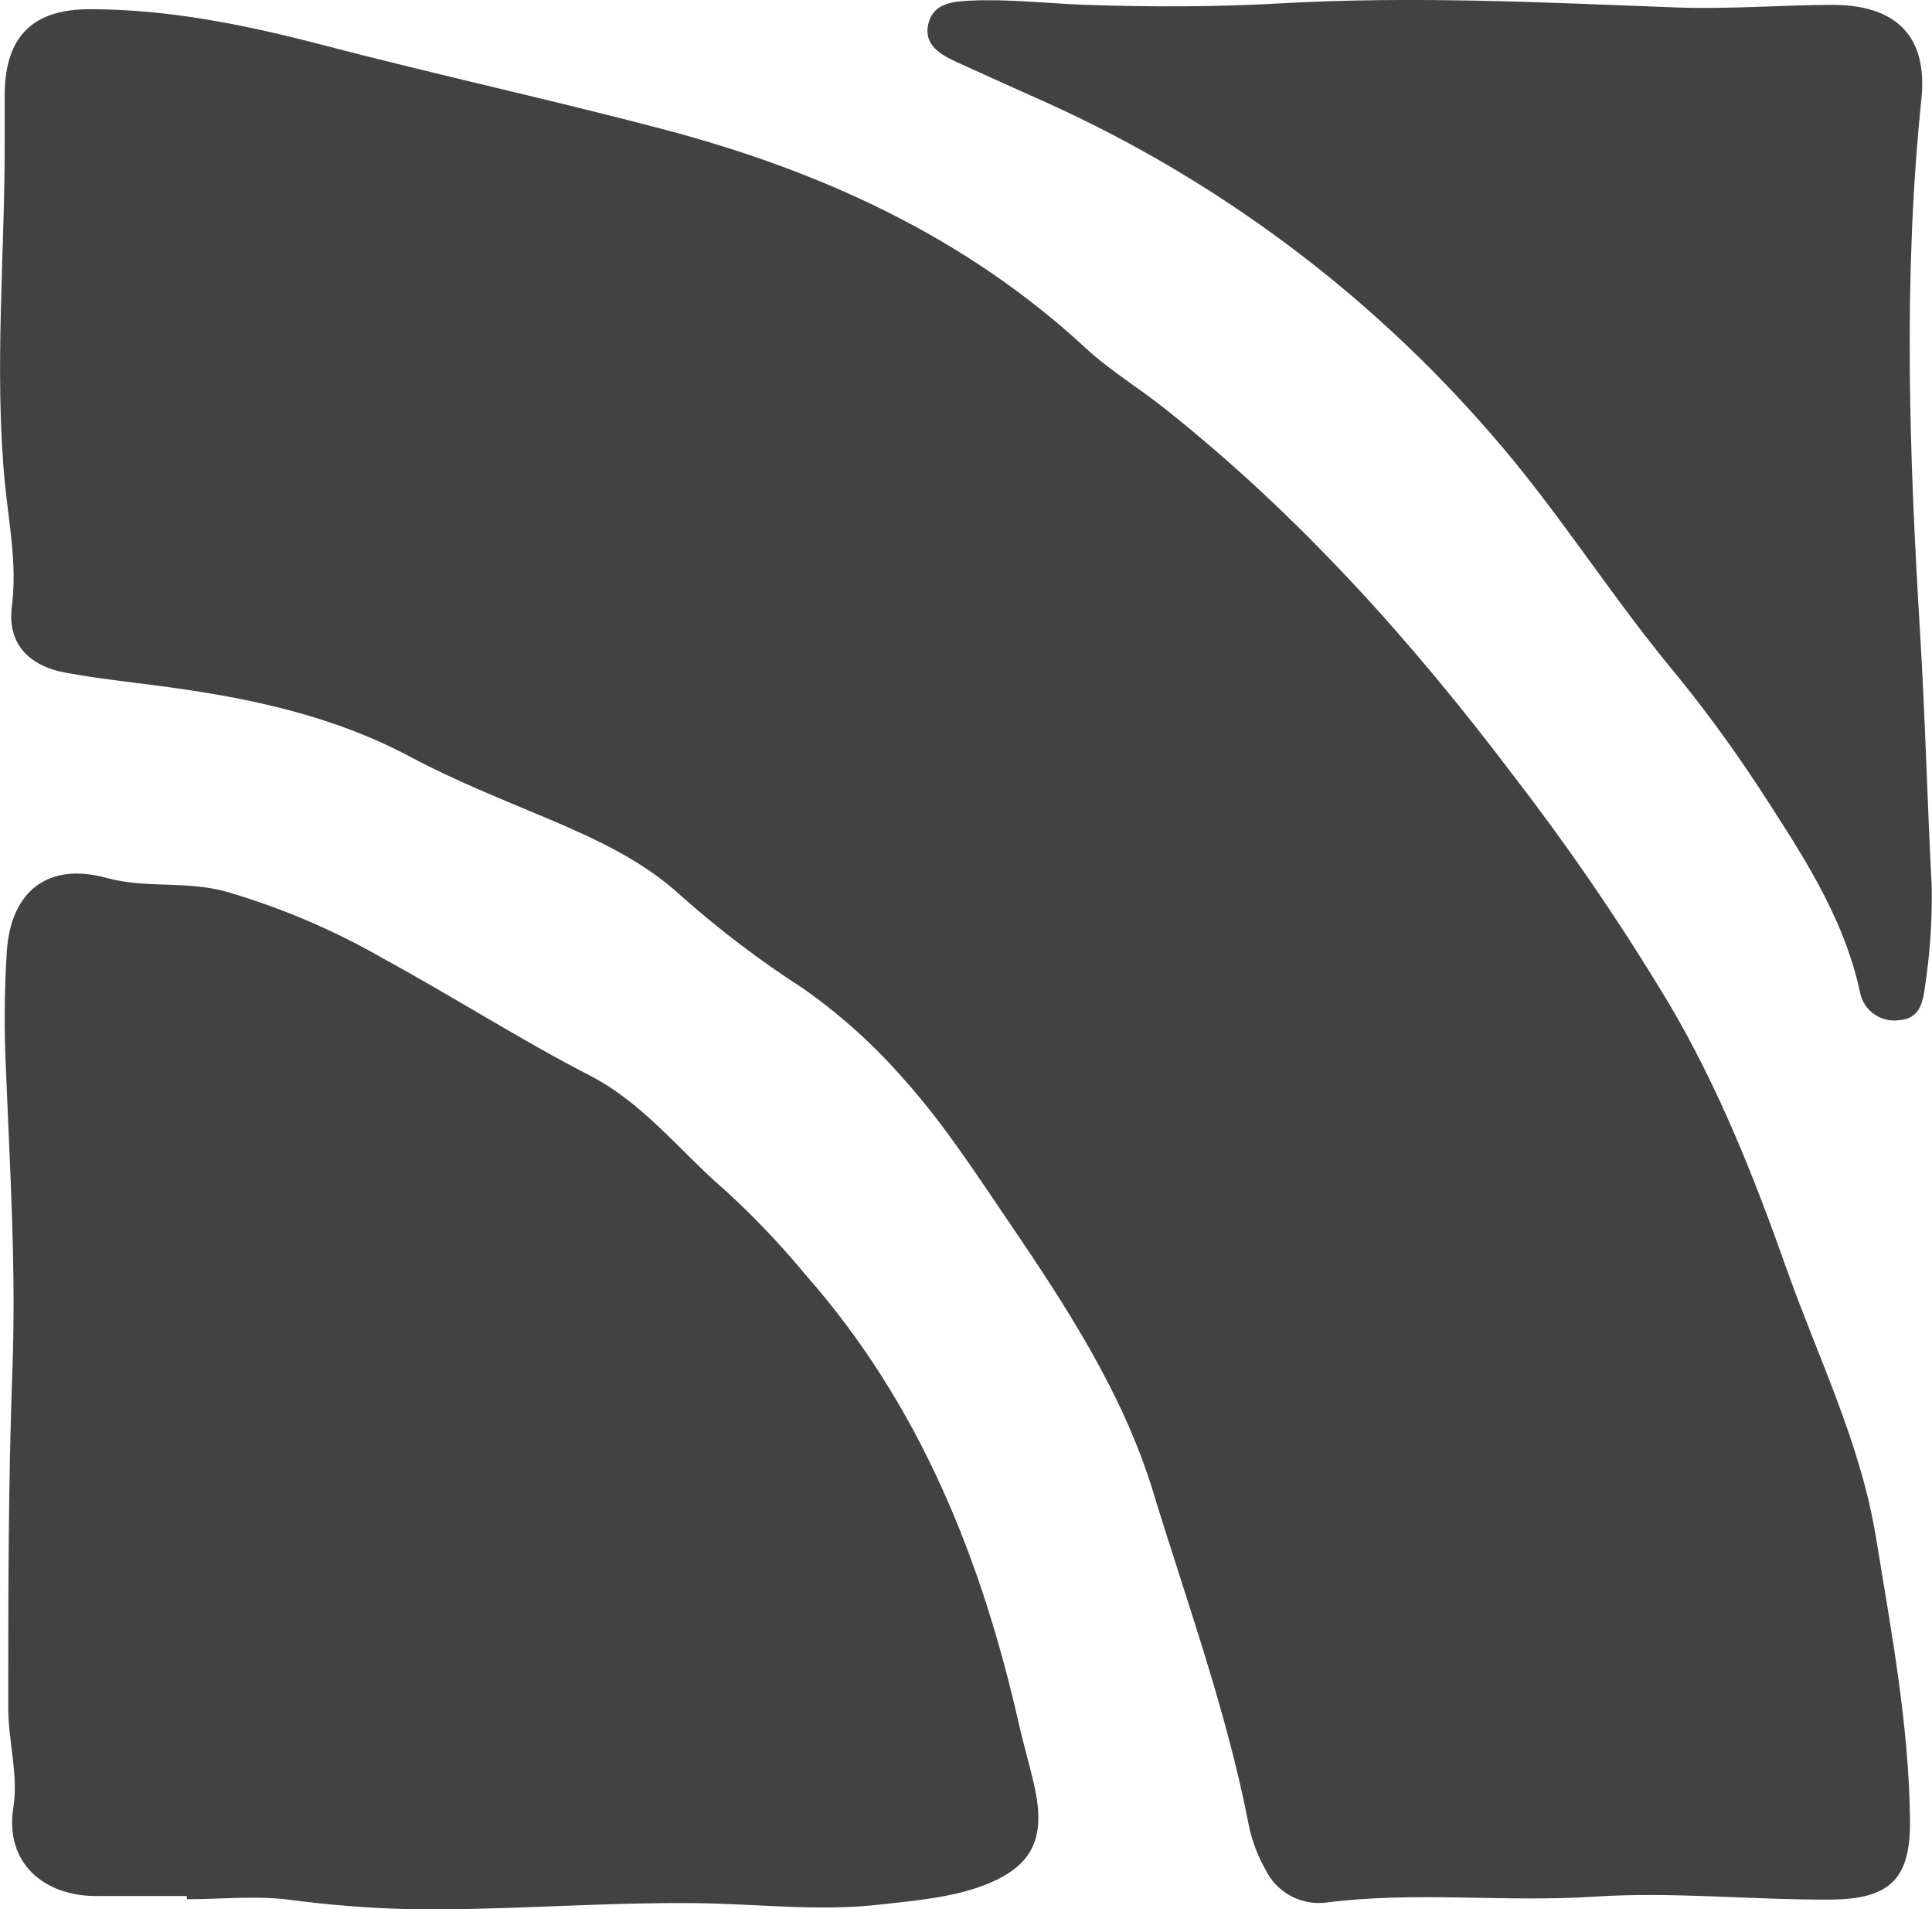
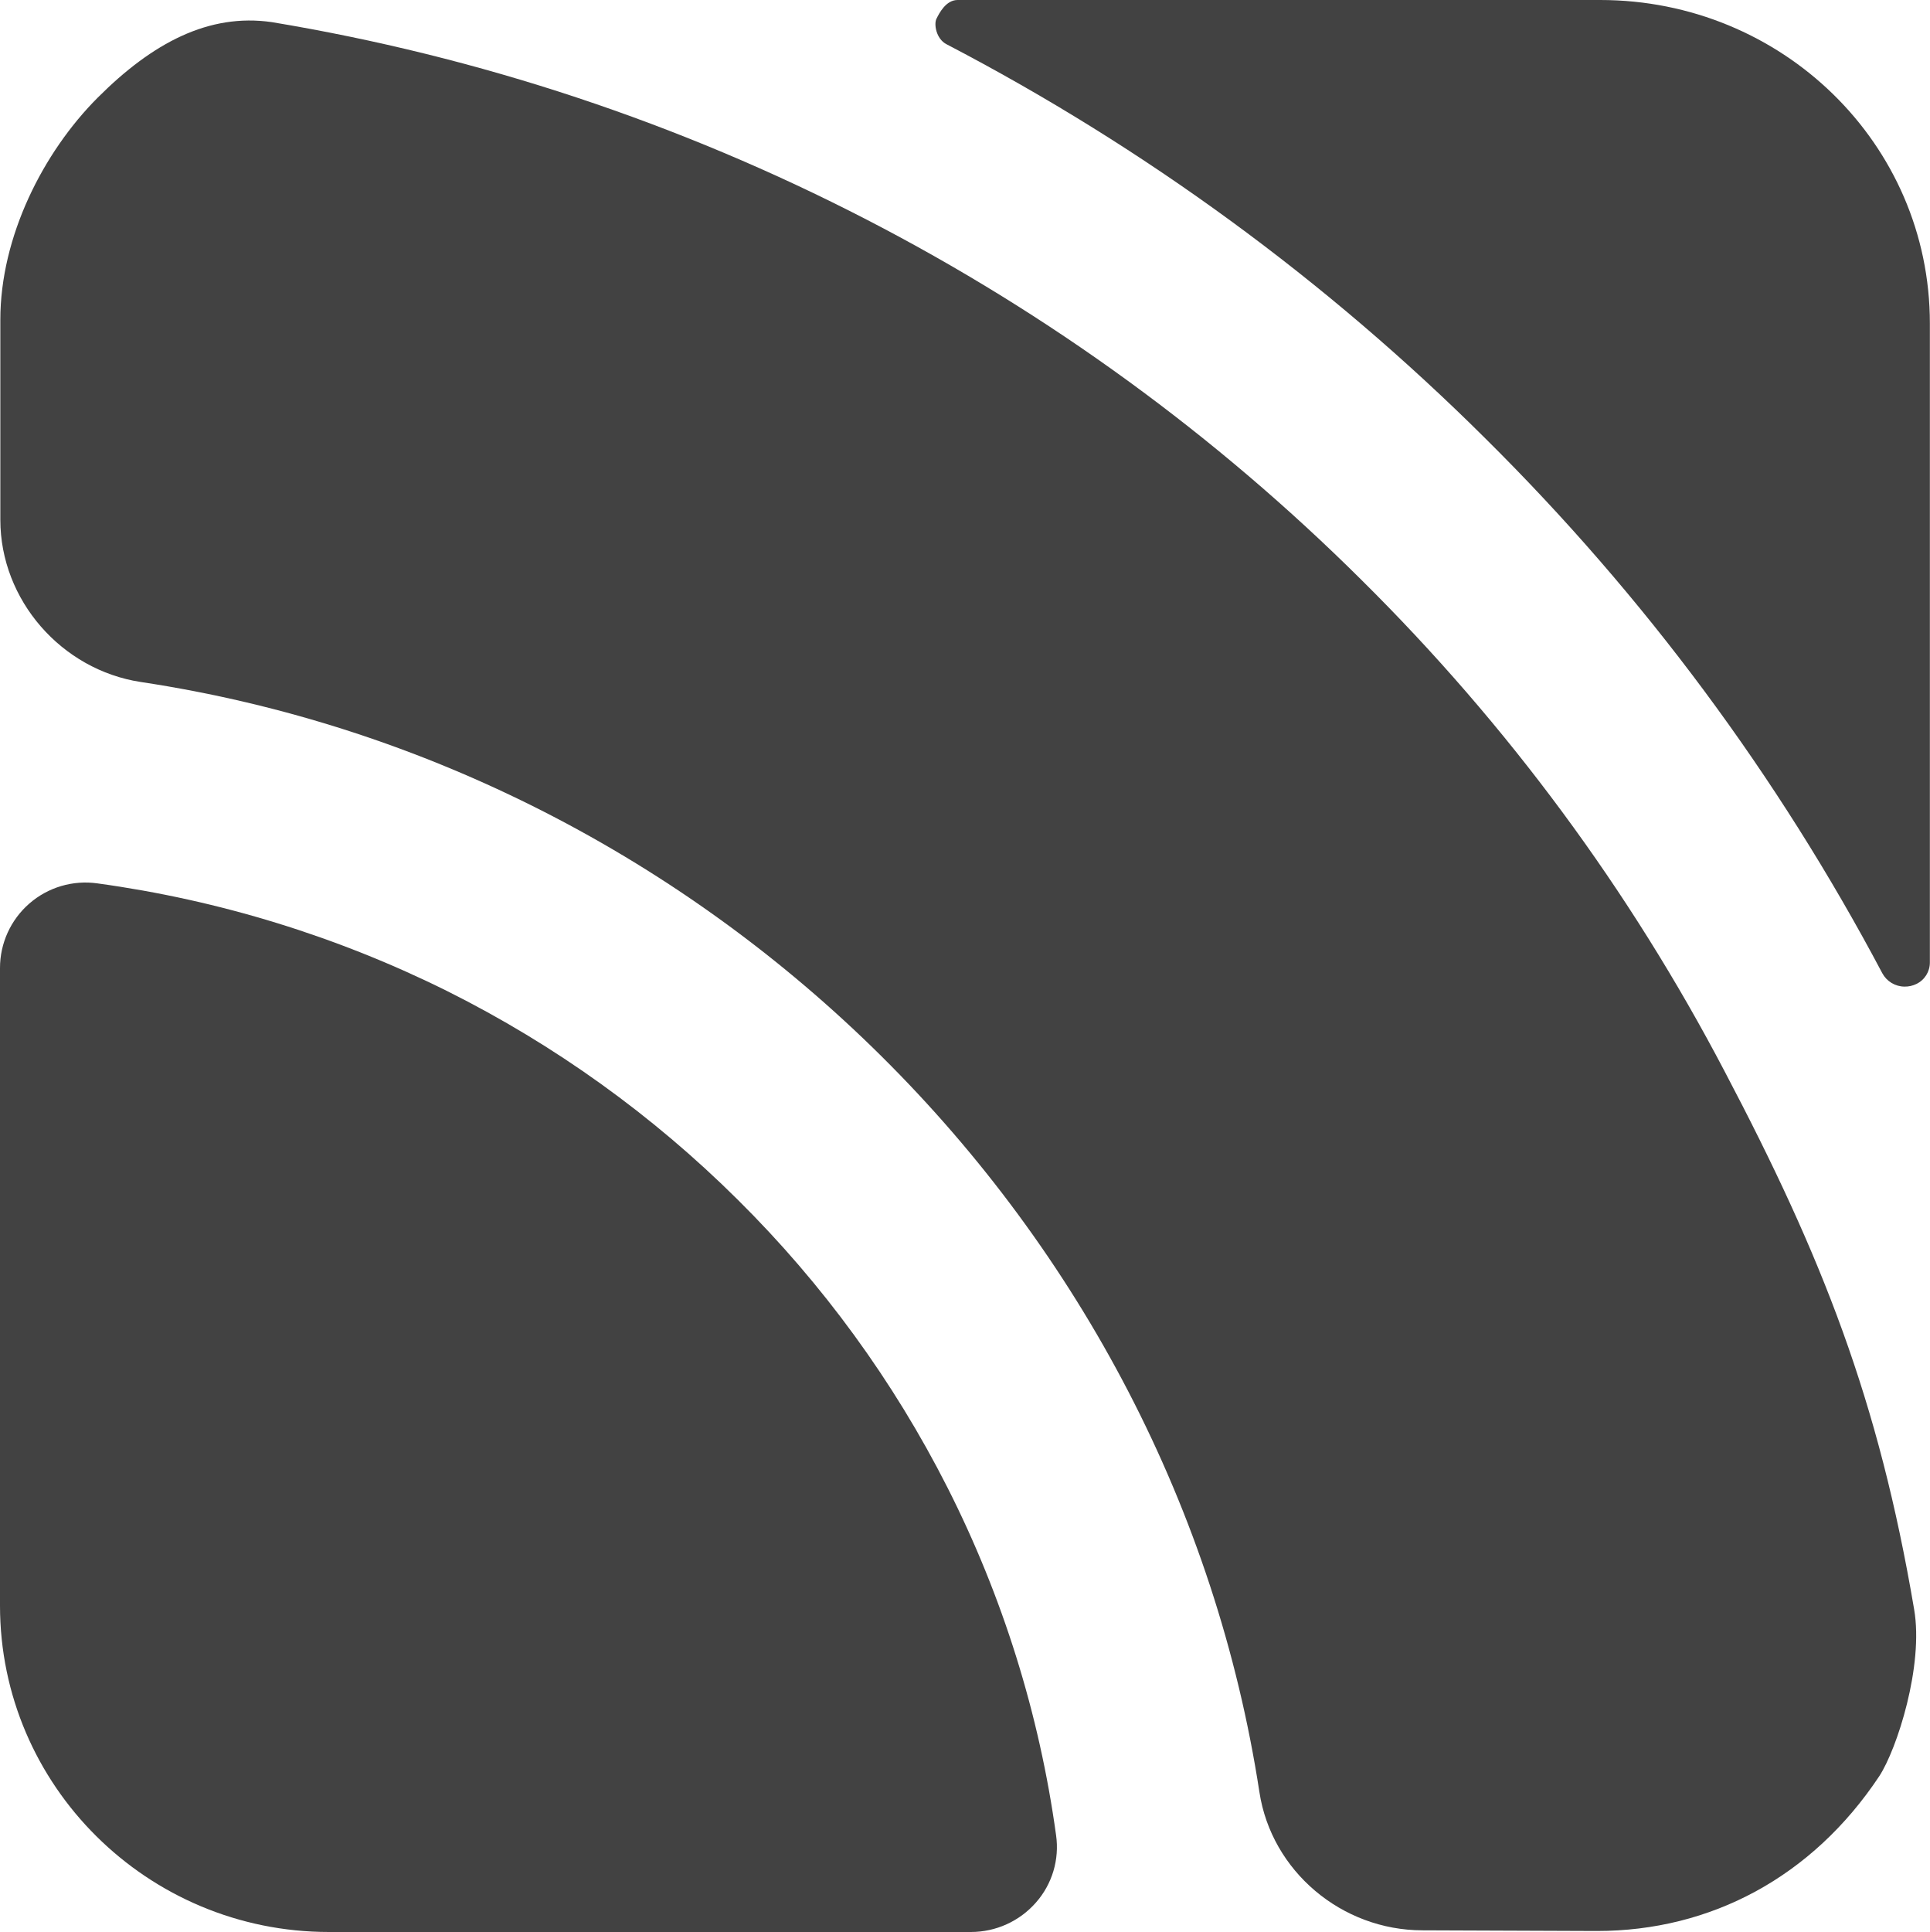
- <svg xmlns="http://www.w3.org/2000/svg" viewBox="0 0 222.29 219.61">
+ <svg xmlns="http://www.w3.org/2000/svg" viewBox="0 0 576 576.5">
  <defs>
    <style>.cls-1{fill:#424242;}</style>
  </defs>
  <g id="Layer_2" data-name="Layer 2">
-     <g id="Final_Group" data-name="Final Group">
-       <path class="cls-1" d="M183.46,218.2c-10.28.68-20.59-.64-30.86.68a6.82,6.82,0,0,1-7-3.8,17.43,17.43,0,0,1-1.91-5.06c-2.53-13.1-7.11-25.63-11-38.34-3.49-11.47-10.11-21.53-16.81-31.39-3.74-5.49-7.35-11.08-11.84-16.08a64.48,64.48,0,0,0-11.65-10.5,115.18,115.18,0,0,1-14-10.62c-4.31-4-9.68-6.5-15.1-8.8s-10.86-4.43-16-7.18c-9.1-4.86-18.9-6.88-28.95-8.2-3.61-.47-7.22-.86-10.79-1.52C3.27,76.61.83,74,1.36,69.82,2,64.88,1,60.17.54,55.37c-1.2-12.9,0-25.8,0-38.7,0-2,0-4,0-6.05.13-6.5,3.29-9.56,9.78-9.56,9.17,0,18.07,1.83,26.86,4.13,13.08,3.42,26.29,6.29,39.35,9.74,17.93,4.75,34.56,12.31,48.4,25.13,2.8,2.59,6.14,4.59,9.15,7,15.44,12.26,28.46,26.8,40.3,42.5a272.64,272.64,0,0,1,17.71,26c5.69,9.66,9.75,19.91,13.45,30.37,3.63,10.24,8.53,20.07,10.3,30.93s3.78,21.48,3.92,32.42c.09,6.79-2.18,9.17-9,9.26C201.64,218.6,192.56,217.61,183.46,218.2Z" />
-       <path class="cls-1" d="M21.47,218.13c-3.43,0-6.86,0-10.29,0-5.95.06-10.69-3.67-9.64-10.22.6-3.68-.6-7.61-.59-11.43,0-12.89,0-25.8.47-38.68.45-11.72-.28-23.37-.75-35a123.11,123.11,0,0,1,.11-13.31c.46-7,4.77-10.33,11.47-8.49,4.52,1.24,9.09.31,13.7,1.56a82.71,82.71,0,0,1,18.24,7.77c8,4.36,15.61,9.25,23.68,13.41,6.22,3.2,10.45,8.81,15.63,13.26a95.94,95.94,0,0,1,9.16,9.63c13.16,14.92,20.28,32.71,24.6,51.83.58,2.55,1.36,5.07,1.88,7.64,1.13,5.68-.58,8.77-6,10.82-3.81,1.42-7.83,1.73-11.86,2.19-7.07.81-14.09-.08-21.13-.16-8.49-.1-17,.46-25.42.65a128.7,128.7,0,0,1-21.13-1c-4-.56-8-.1-12.08-.1Z" />
-       <path class="cls-1" d="M222.26,102.05a68.83,68.83,0,0,1-.78,11.47c-.25,2-.71,3.7-3,3.85a4,4,0,0,1-4.48-3.25c-1.92-8.89-6.94-16.26-11.74-23.69a157.47,157.47,0,0,0-10.44-14.1c-7-8.58-12.9-18-20.26-26.4a148.55,148.55,0,0,0-51-38.06c-3.49-1.57-7-3.13-10.47-4.72-1.9-.87-3.85-2-3.28-4.41s2.86-2.57,4.9-2.67c4.41-.2,8.82.33,13.22.49,7.47.25,14.93.25,22.35-.17,15.16-.86,30.27-.12,45.4.46,6,.24,12.09-.27,18.14-.29,7.36,0,11,3.62,10.25,10.84C218.94,32,219.68,52.47,220.93,73,221.52,82.69,221.75,92.38,222.26,102.05Z" />
+     <g id="Layer_1-2" data-name="Layer 1">
+       <path class="cls-1" d="M576,96.5V287.2a7.1,7.1,0,0,1-4,6.4,7.8,7.8,0,0,1-3.6.8,7.6,7.6,0,0,1-6.6-4A657.7,657.7,0,0,0,443.3,130.8,661.9,661.9,0,0,0,282.5,13.2c-3.1-1.6-3.8-6-3-7.6S282.3,0,285.8,0H477.6C531.8,0,576,42.8,576,96.5Z" />
+       <path class="cls-1" d="M309.2,567.7a25.8,25.8,0,0,1-19.4,8.8H98.2C44,576.5,0,532.8,0,479.1V288.9a25.5,25.5,0,0,1,29.1-25.3,337.5,337.5,0,0,1,104.5,32.2A336.1,336.1,0,0,1,220.2,358a332.4,332.4,0,0,1,62.6,85.9,328.8,328.8,0,0,1,32.4,103.7A25,25,0,0,1,309.2,567.7Z" />
+       <path class="cls-1" d="M560.9,530c-20,30.1-50.3,46.2-84.3,46.2l-52-.2c-24.2,0-45.1-17.7-48.7-41.2C349.9,365.4,212.6,229.2,42,203.5,18.4,199.9.1,179.1.1,155.1V95.4c0-24.8,12.8-50,29.1-66.3S62.3,3.9,81.1,6.6A601.2,601.2,0,0,1,258.6,65.5,599.2,599.2,0,0,1,406.4,173.1,594,594,0,0,1,514.8,319.8c29.1,55.3,45.9,97.9,56.5,160.4C574.2,497,566.2,521.9,560.9,530Z" />
    </g>
  </g>
</svg>
